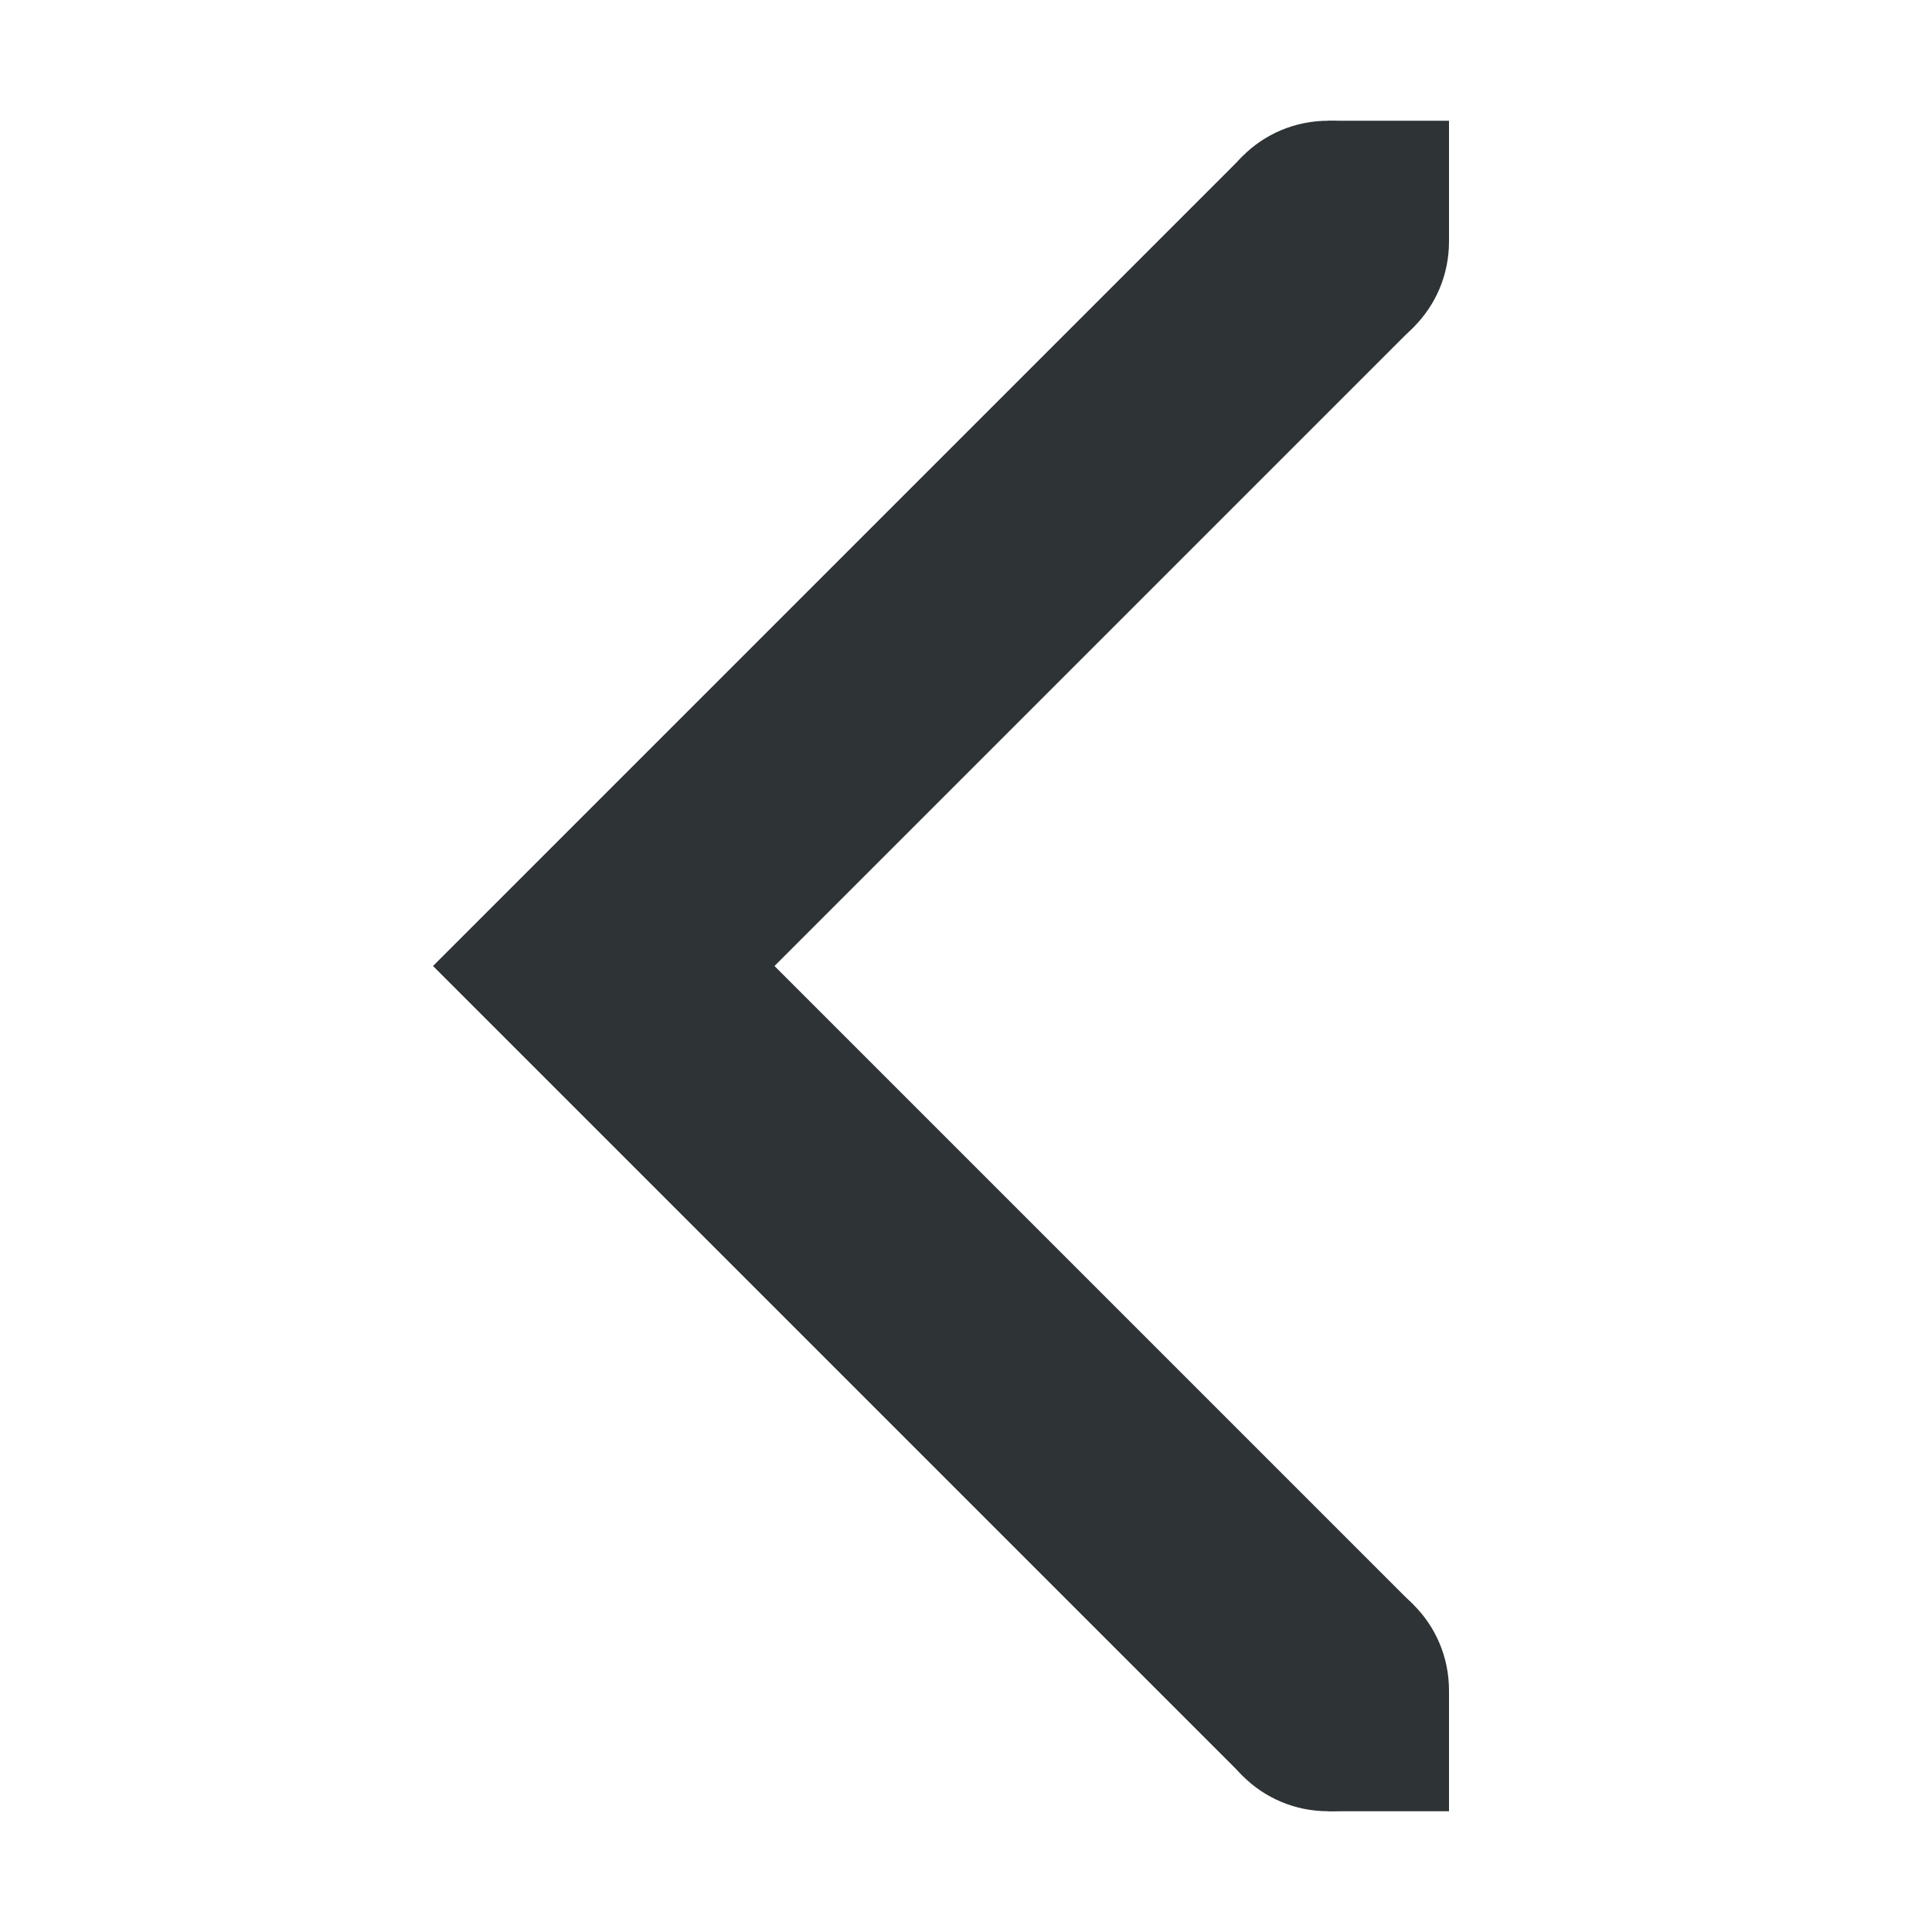
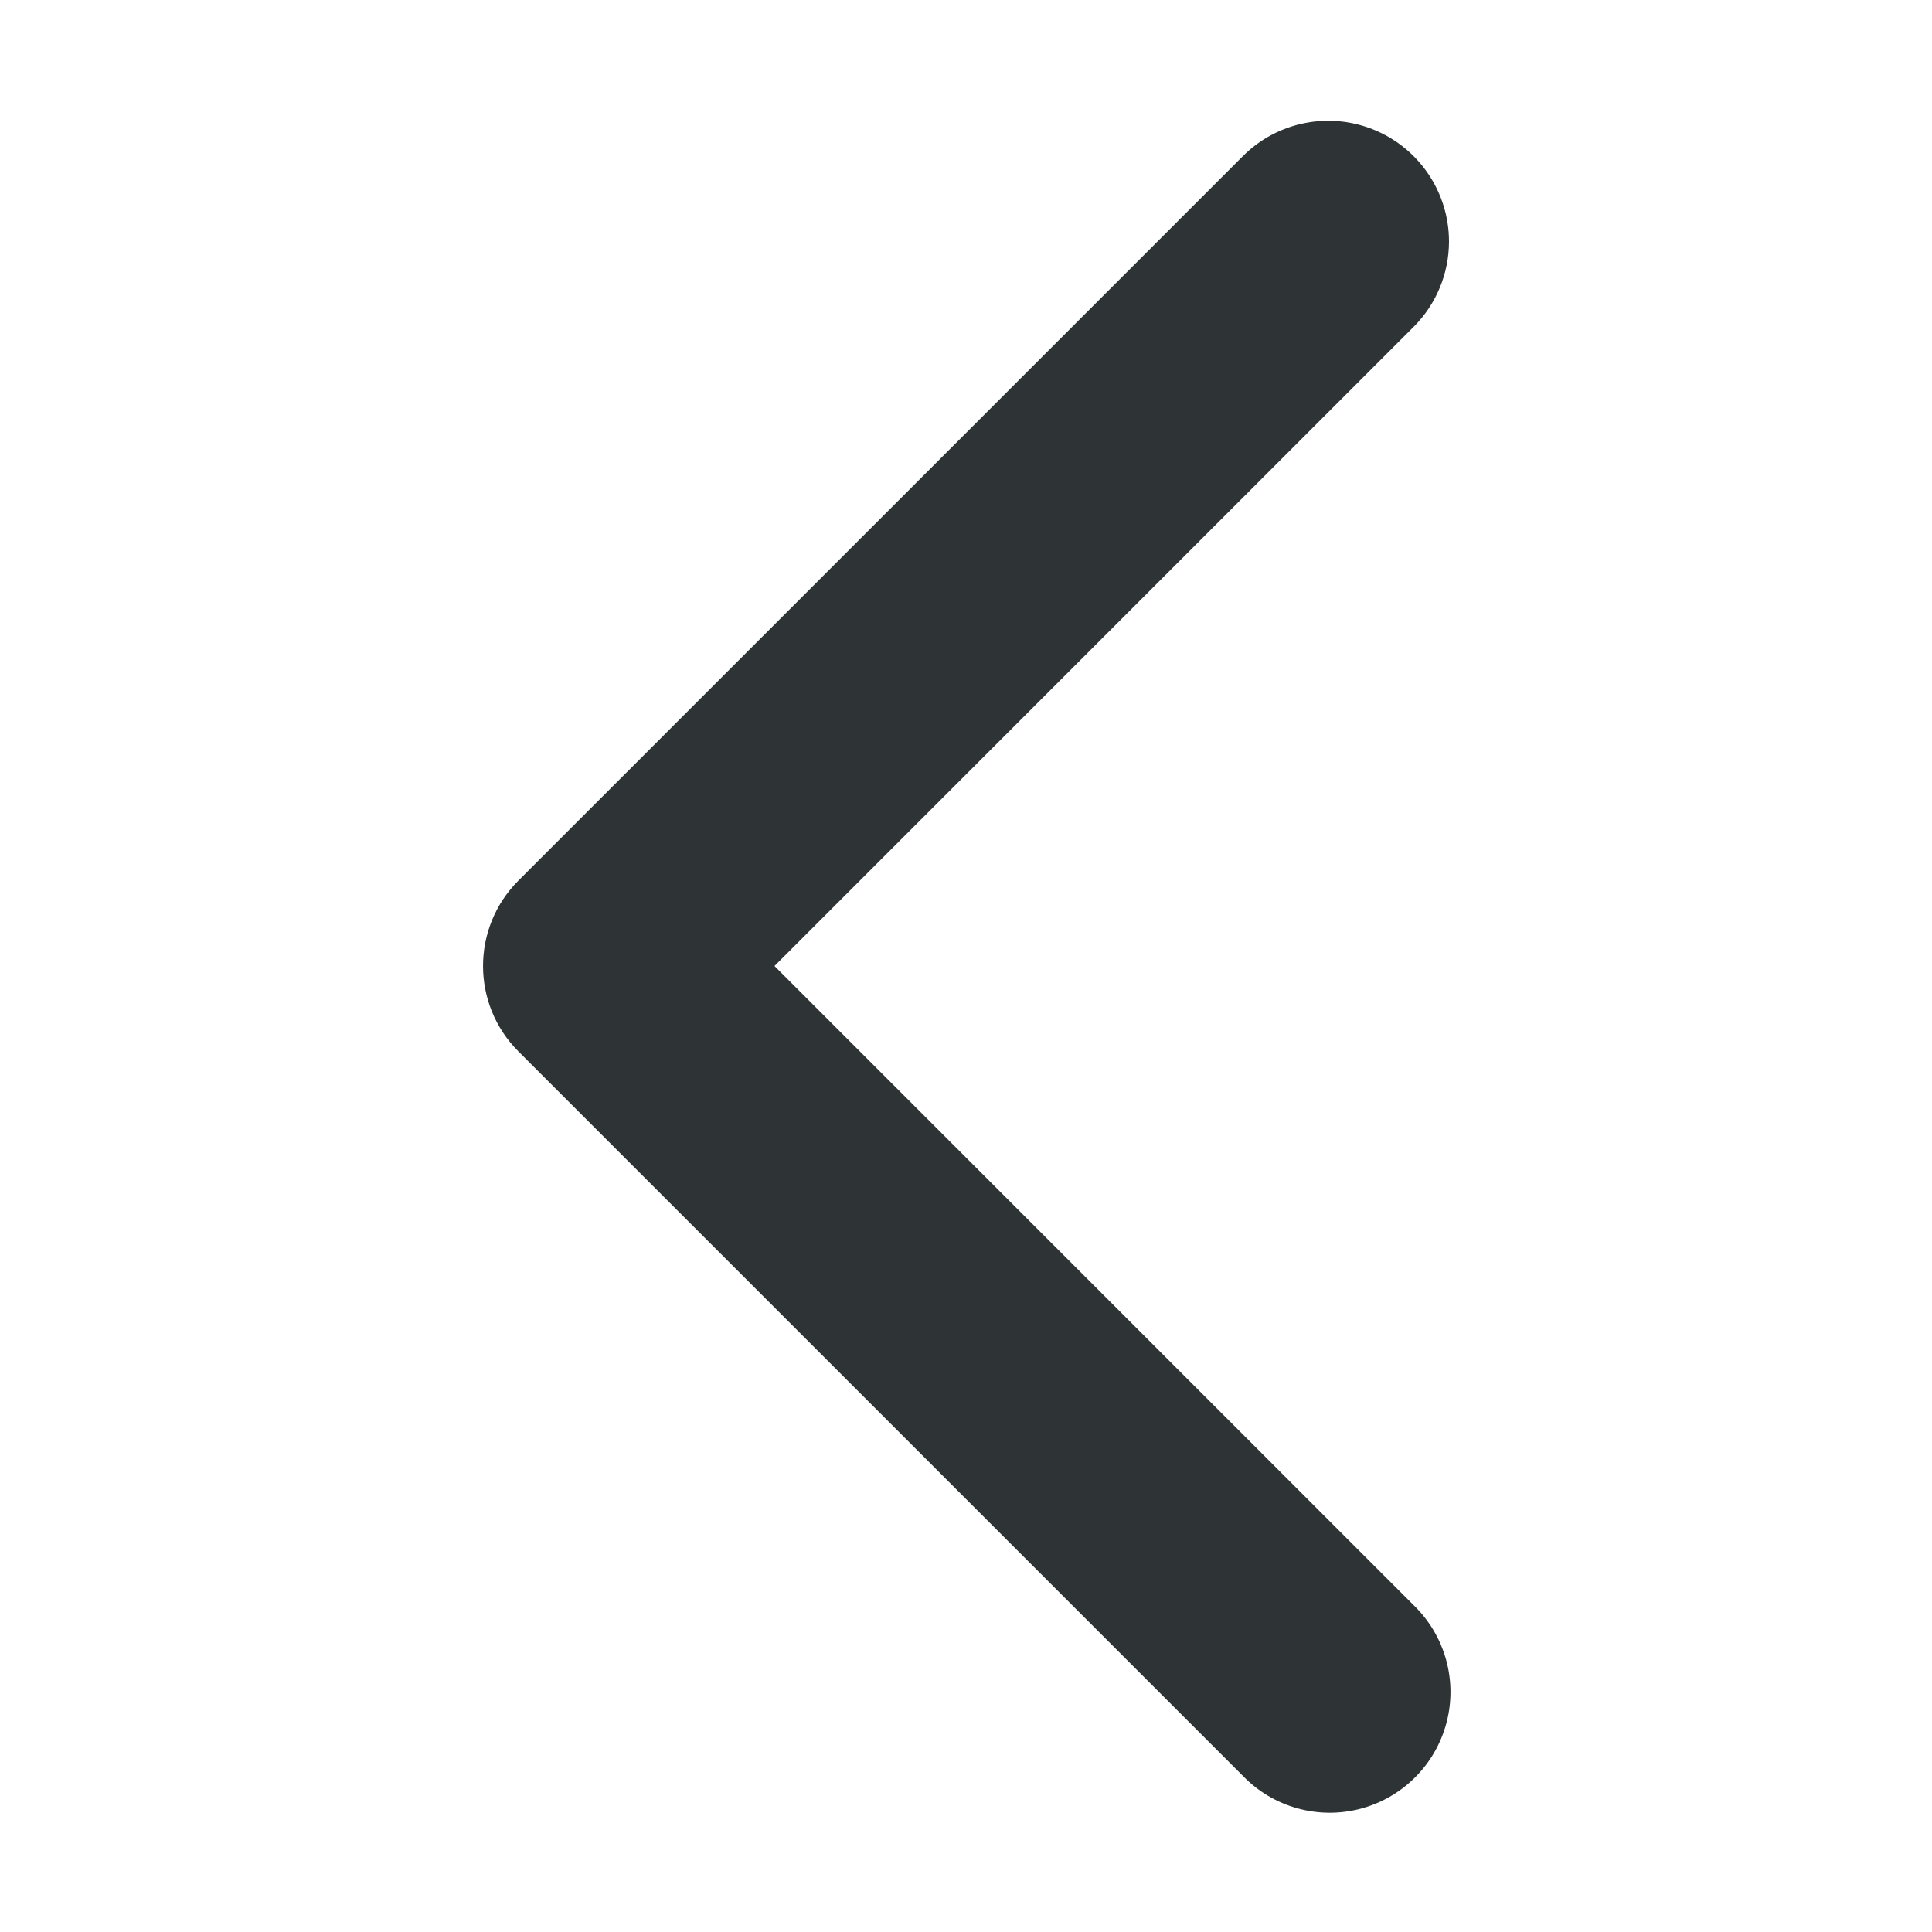
- <svg xmlns="http://www.w3.org/2000/svg" height="16px" viewBox="0 0 16 16" width="16px">
-   <g fill="#2e3436">
-     <path d="m 11.707 2.707 l -1.414 -1.414 l -6.707 6.707 l 6.707 6.707 l 1.414 -1.414 l -5.293 -5.293 z m 0 0" />
-     <path d="m 11 15 h 1 v -1 h -1 z m 0 0" />
-     <path d="m 11 2 h 1 v -1 h -1 z m 0 0" />
-     <path d="m 11 3 c 0.555 0 1 -0.445 1 -1 s -0.445 -1 -1 -1 s -1 0.445 -1 1 s 0.445 1 1 1 z m 0 0" />
-     <path d="m 11 15 c 0.555 0 1 -0.445 1 -1 s -0.445 -1 -1 -1 s -1 0.445 -1 1 s 0.445 1 1 1 z m 0 0" />
-   </g>
+ <svg xmlns="http://www.w3.org/2000/svg" width="16" height="16">
+   <path fill="#2e3436" d="M12 2a1 1 0 0 0-1.707-.707l-6 6a1 1 0 0 0 0 1.414l6 6a1 1 0 1 0 1.414-1.414L6.414 8l5.293-5.293A1 1 0 0 0 12 2zm0 0" />
</svg>
